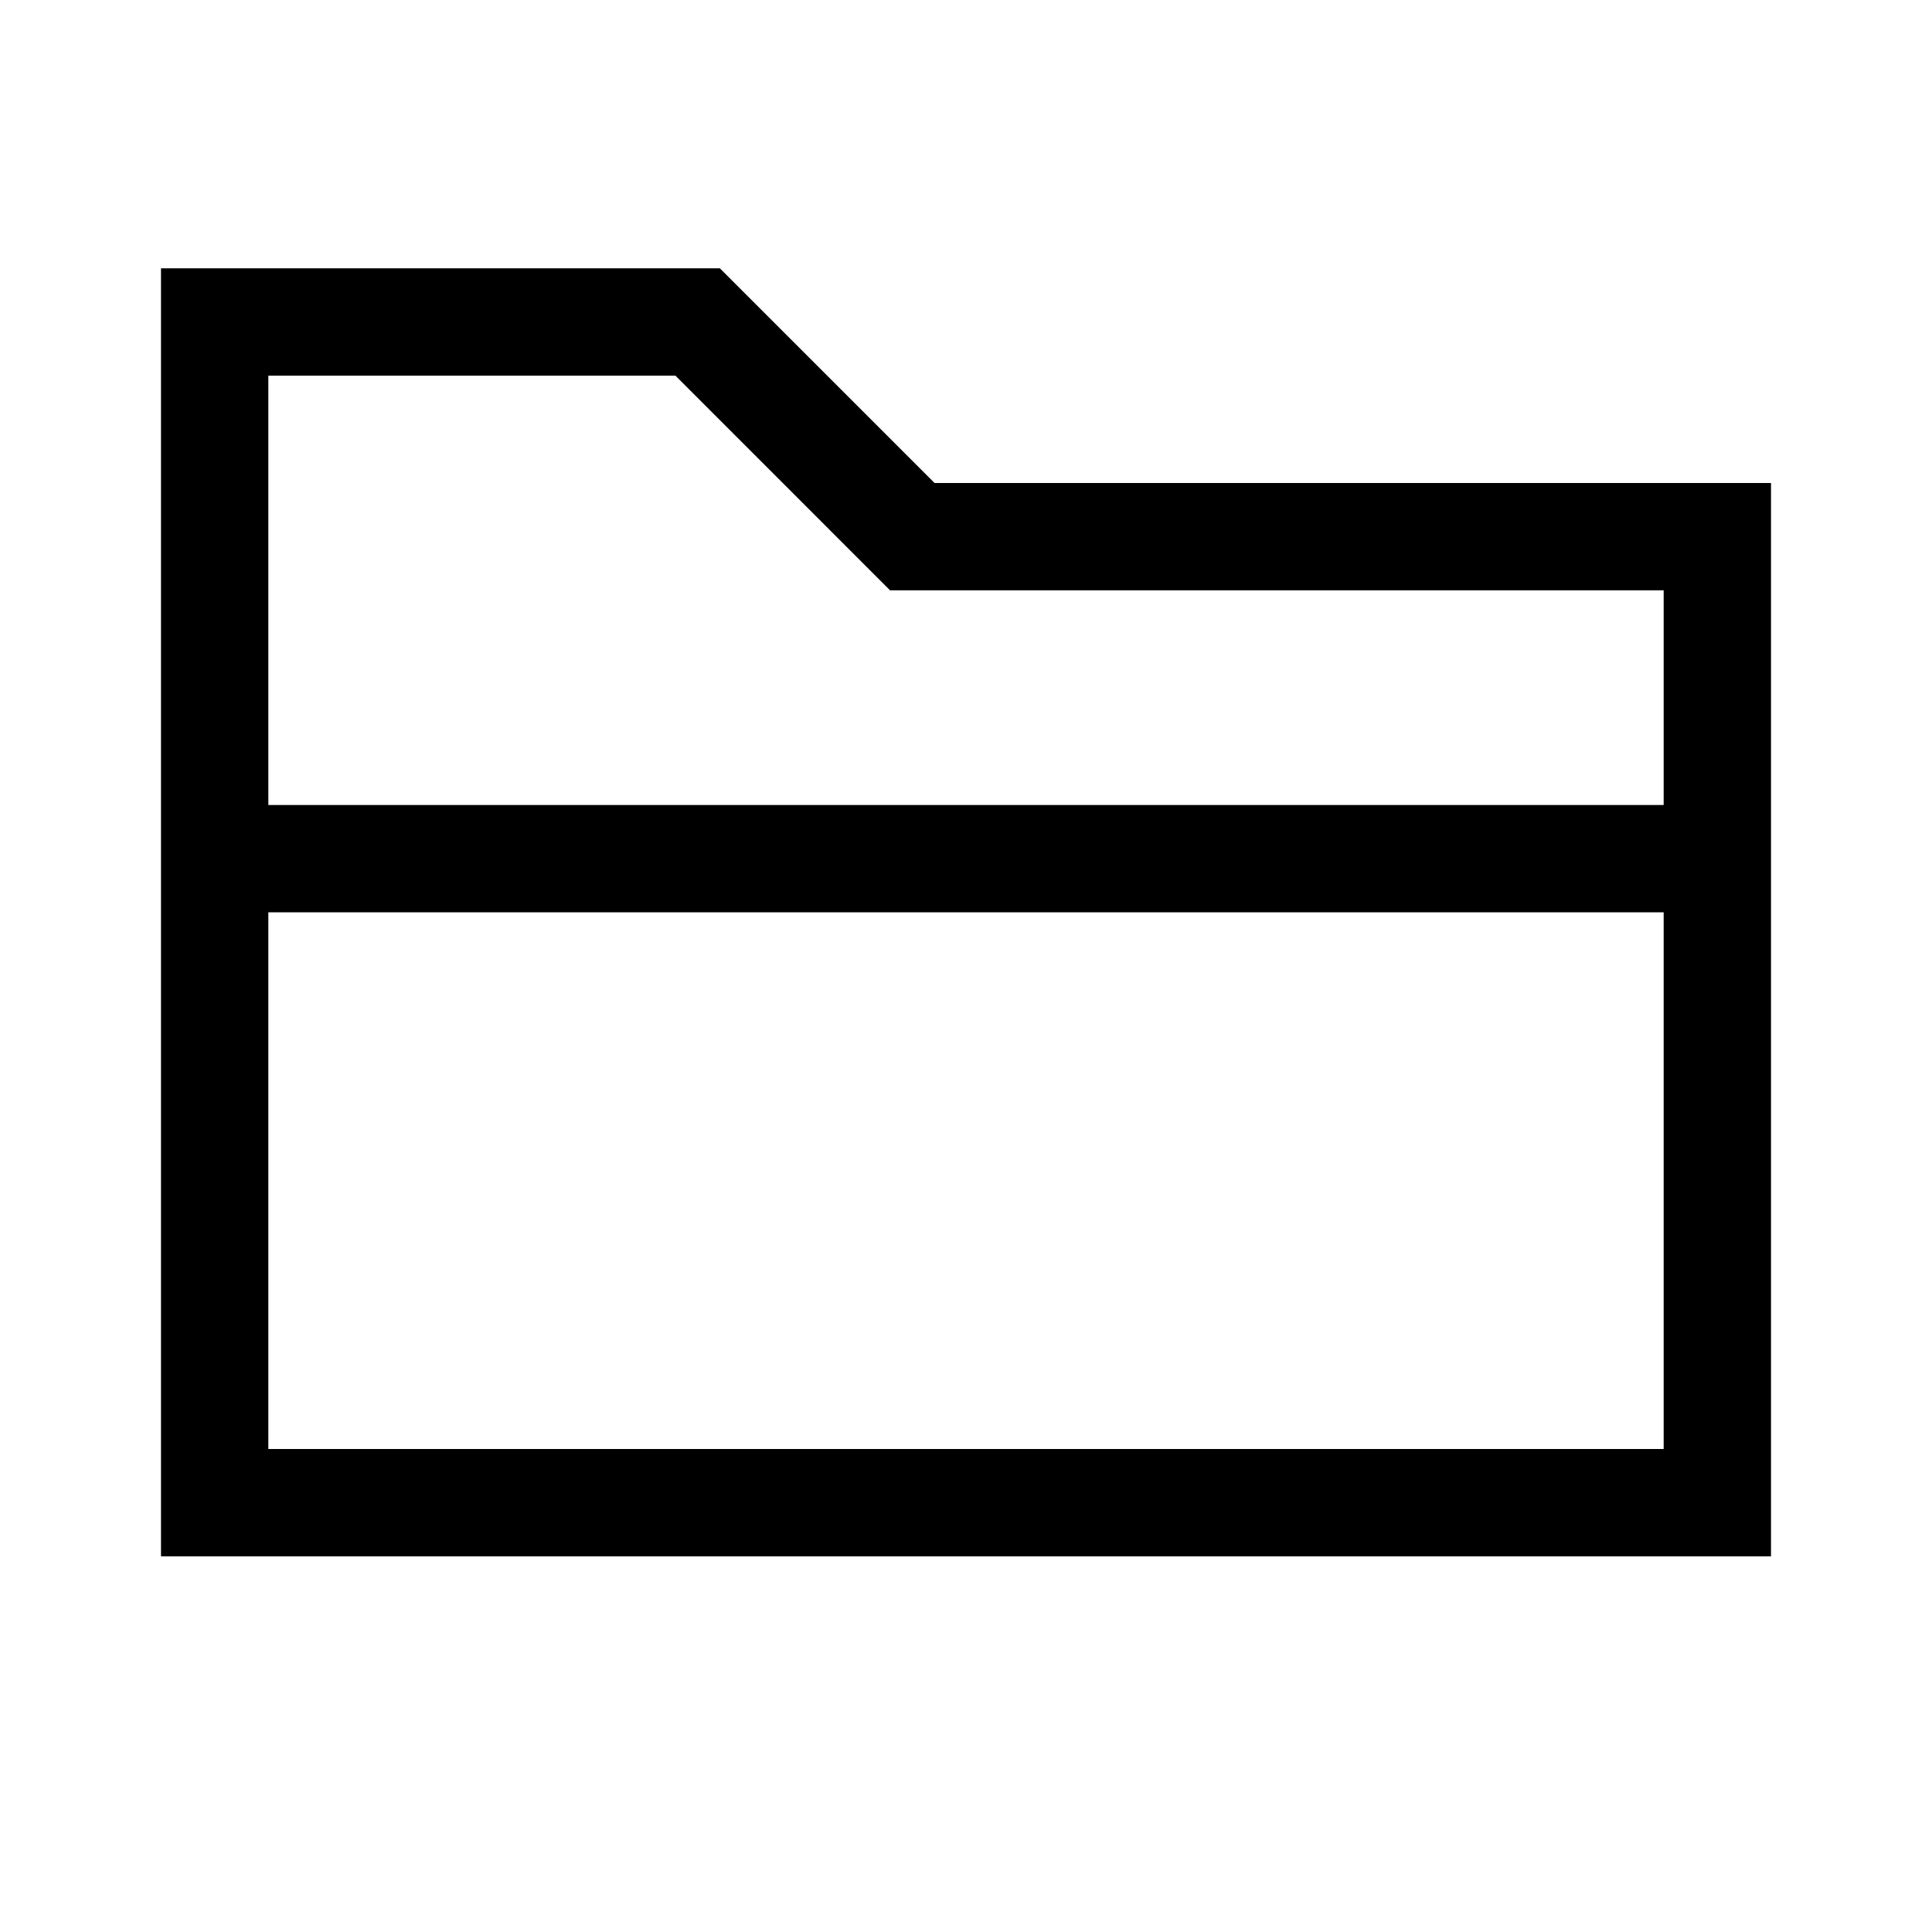
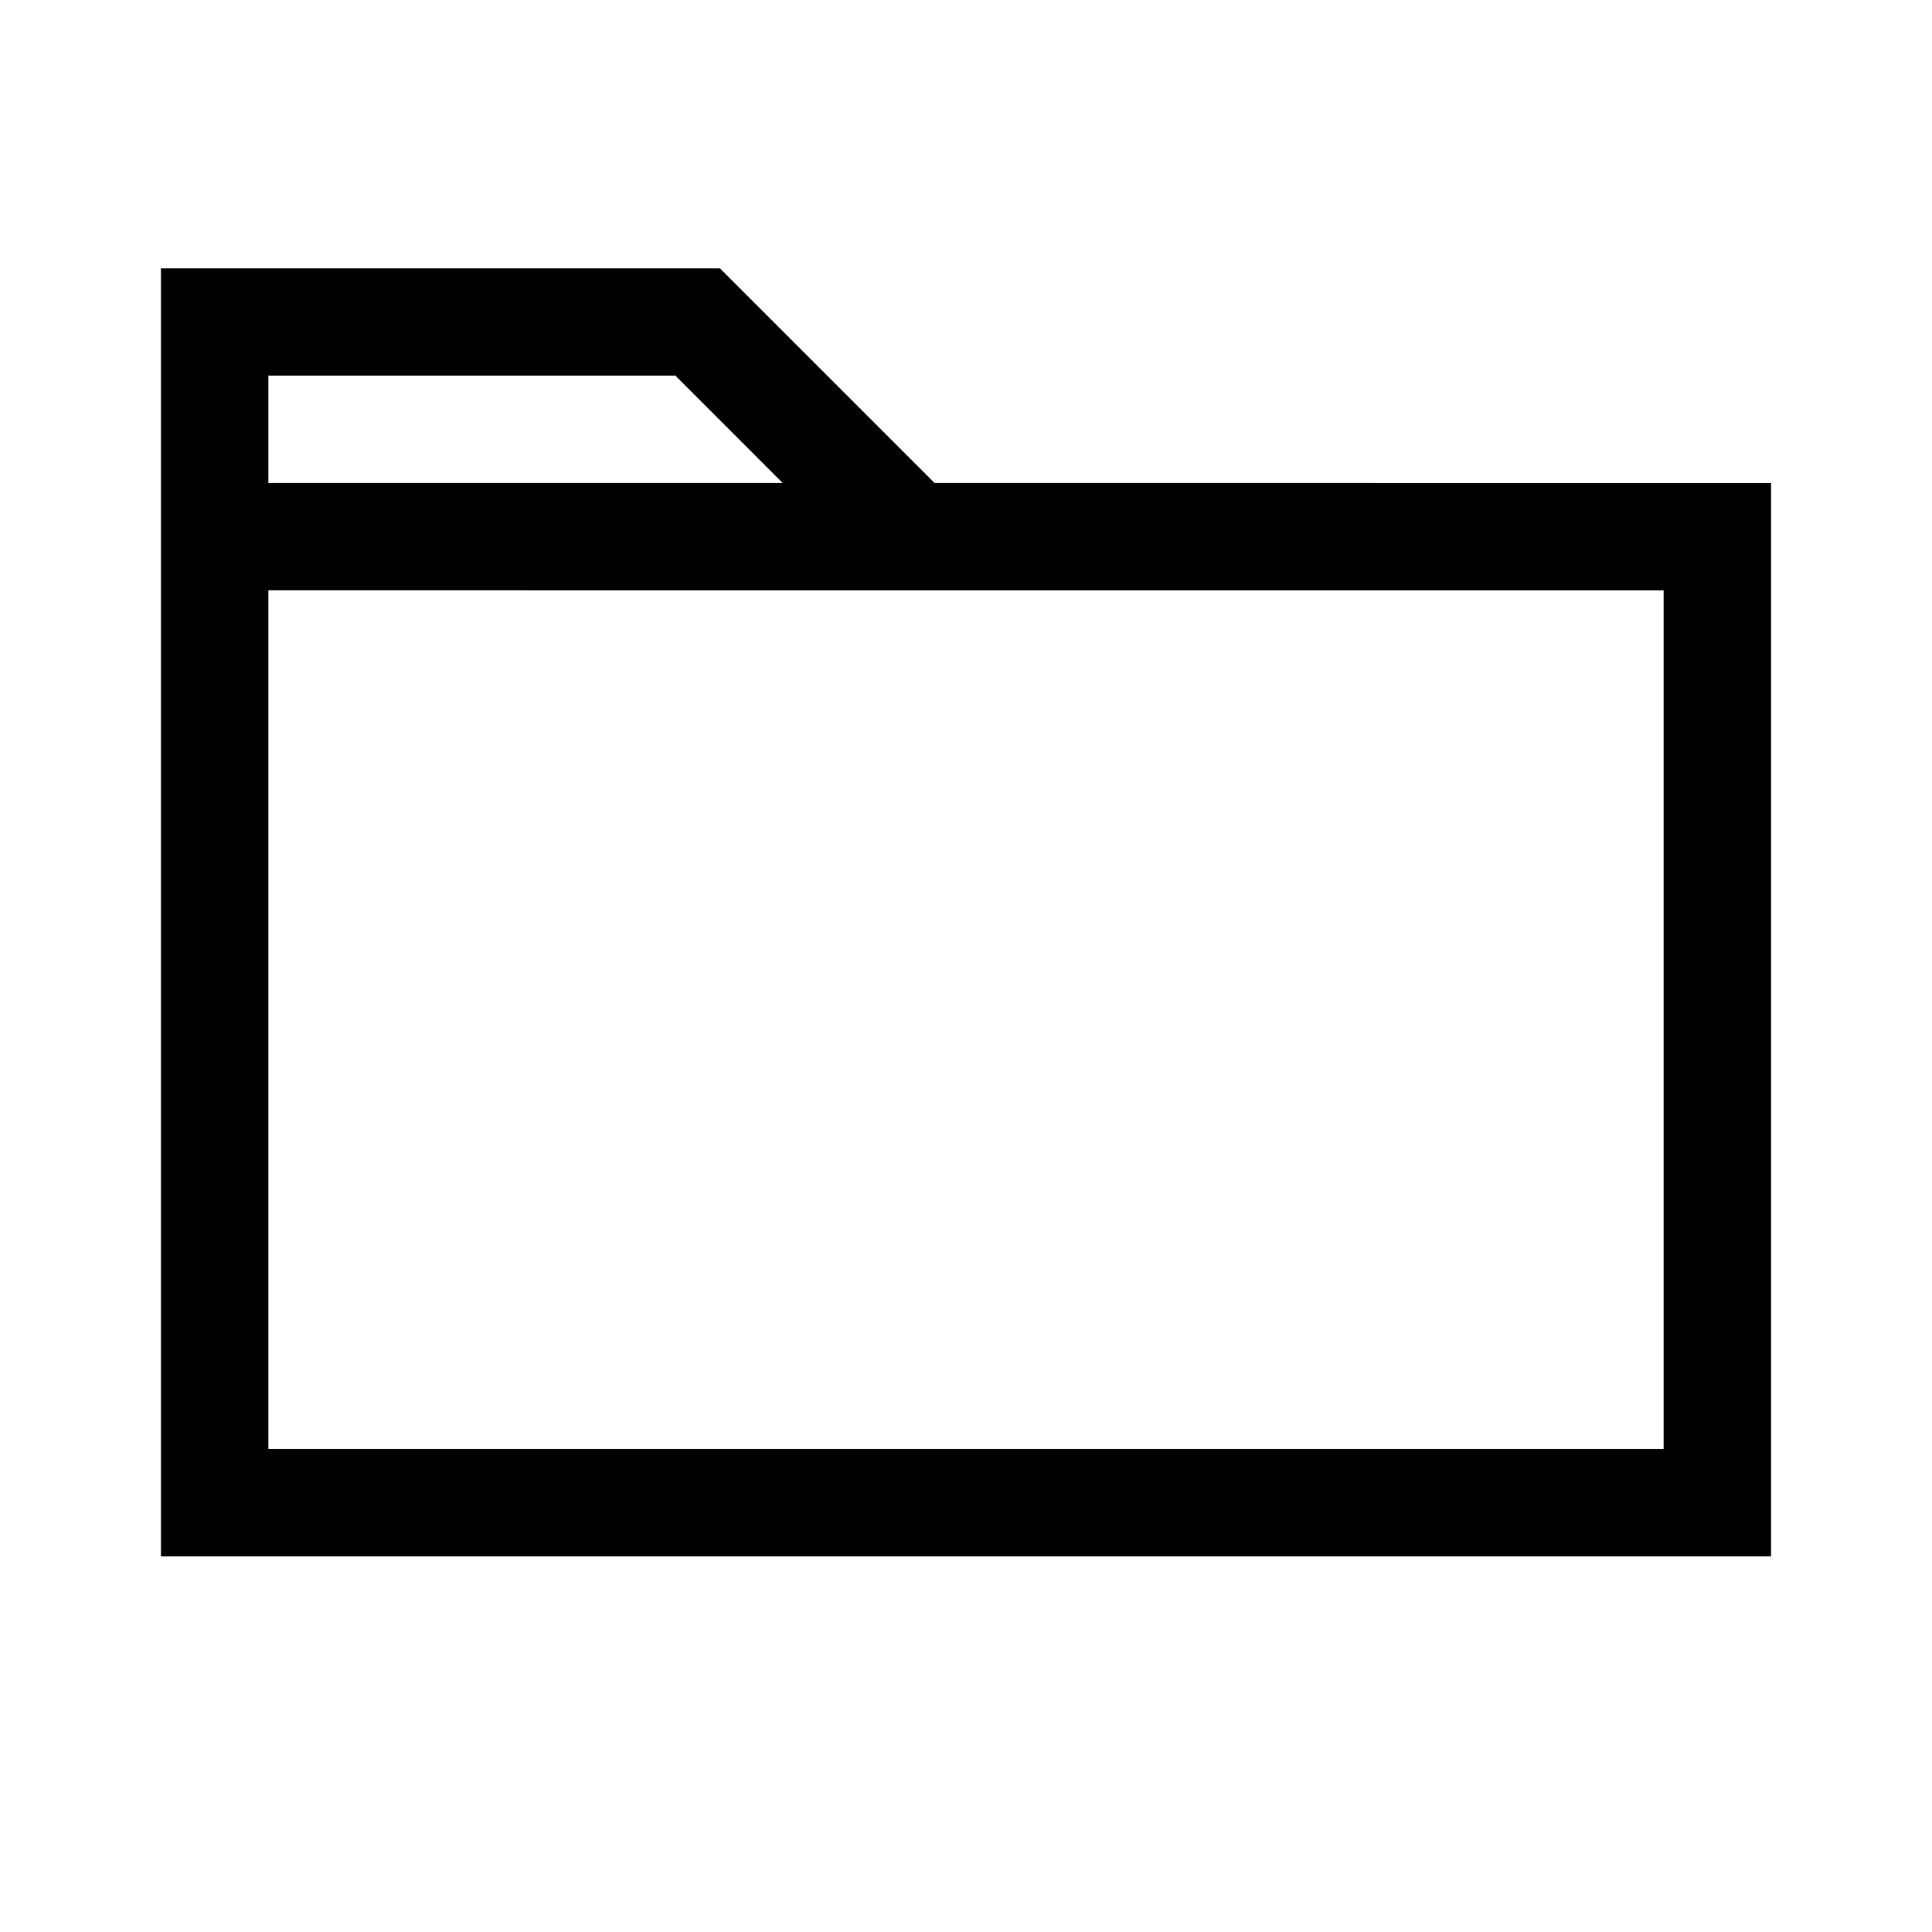
<svg xmlns="http://www.w3.org/2000/svg" width="36" height="36" viewBox="0 0 36 36">
-   <path fill-rule="evenodd" d="M3,5 L3,29 L33,29 L33,9 L17.414,9 L13.414,5 L3,5 Z M5,7 L12.586,7 L16.585,11 L31,11 L31,15 L5,15 L5,7 Z M5,27 L31,27 L31,17 L5,17 L5,27 Z" />
+   <path d="M13.414,5 L17.413,8.999 L33,9 L33,29 L3,29 L3,5 L13.414,5 Z M31,11 L5,10.999 L5,27 L31,27 L31,11 Z M12.586,7 L5,7 L5,8.999 L14.584,8.999 L12.586,7 Z" />
</svg>
